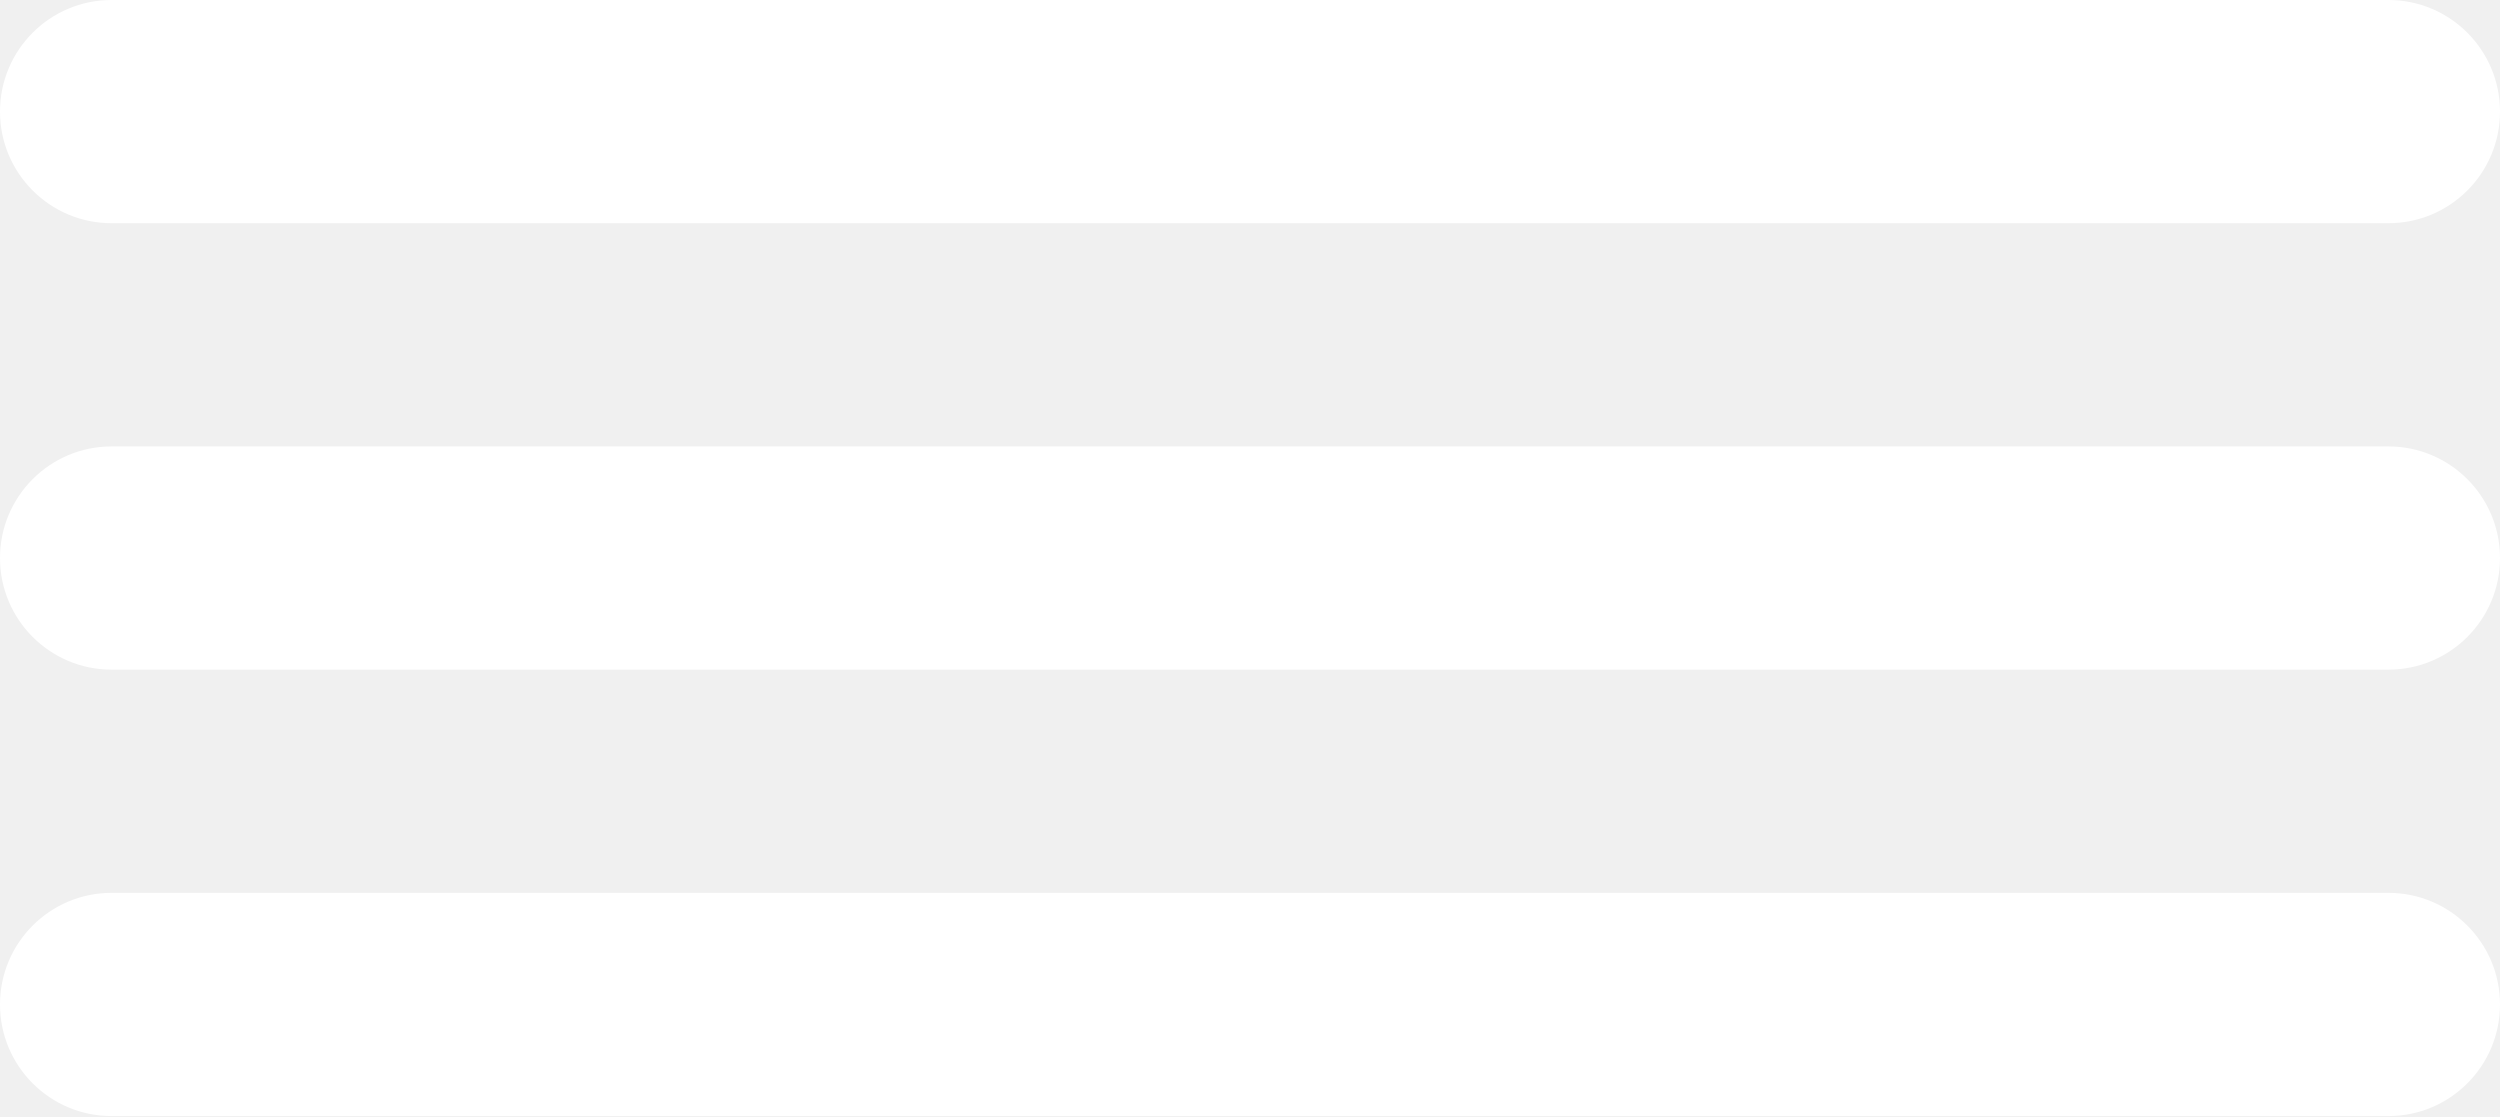
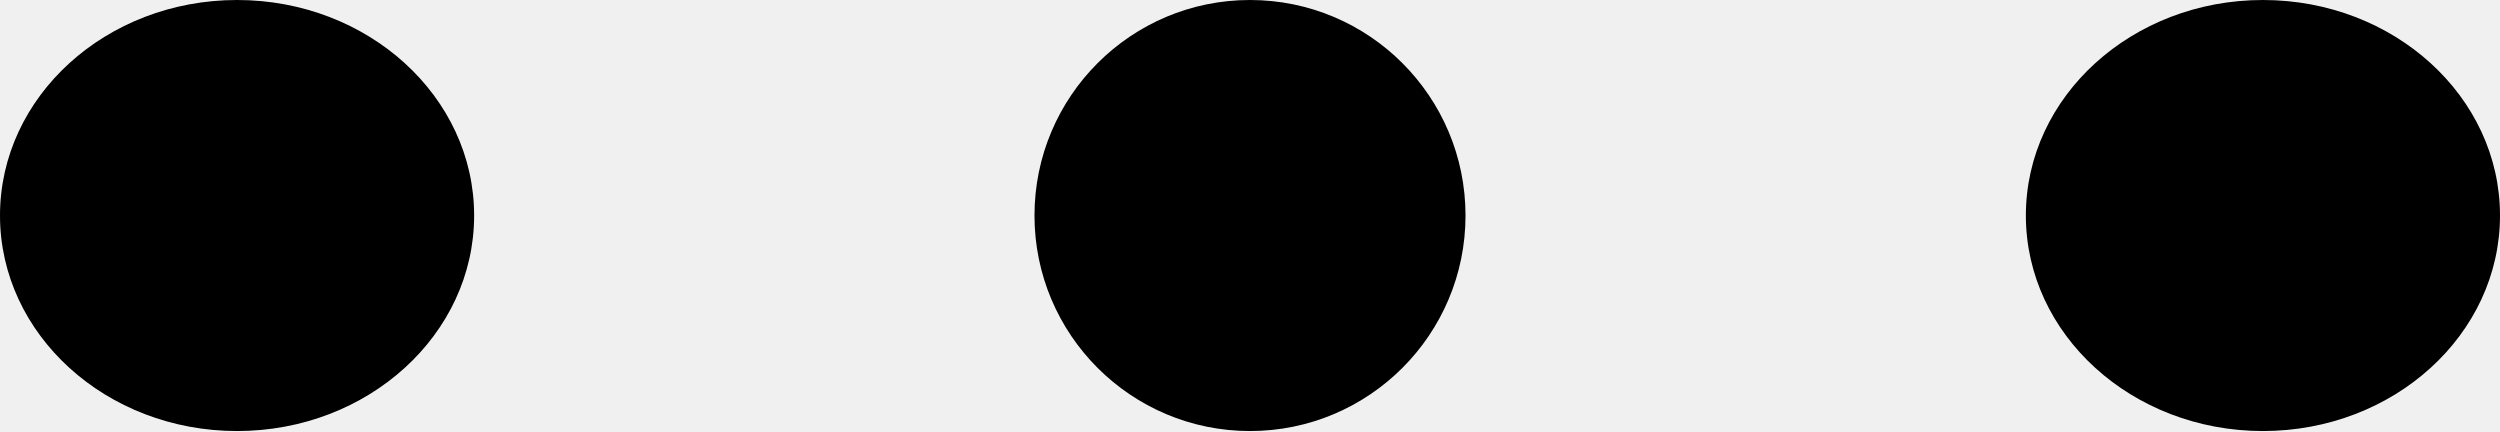
- <svg xmlns="http://www.w3.org/2000/svg" width="56" height="25" viewBox="0 0 56 25" fill="none">
-   <rect width="56" height="5" rx="2.5" fill="white" />
-   <rect y="10" width="56" height="5" rx="2.5" fill="white" />
-   <rect y="20" width="56" height="5" rx="2.5" fill="white" />
+ <svg xmlns="http://www.w3.org/2000/svg" width="58" height="10" viewBox="0 0 58 10" fill="none">
+   <ellipse cx="5.5" cy="5" rx="5.5" ry="5" fill="black" />
+   <circle cx="29" cy="5" r="5" fill="black" />
+   <ellipse cx="52.5" cy="5" rx="5.5" ry="5" fill="black" />
</svg>
